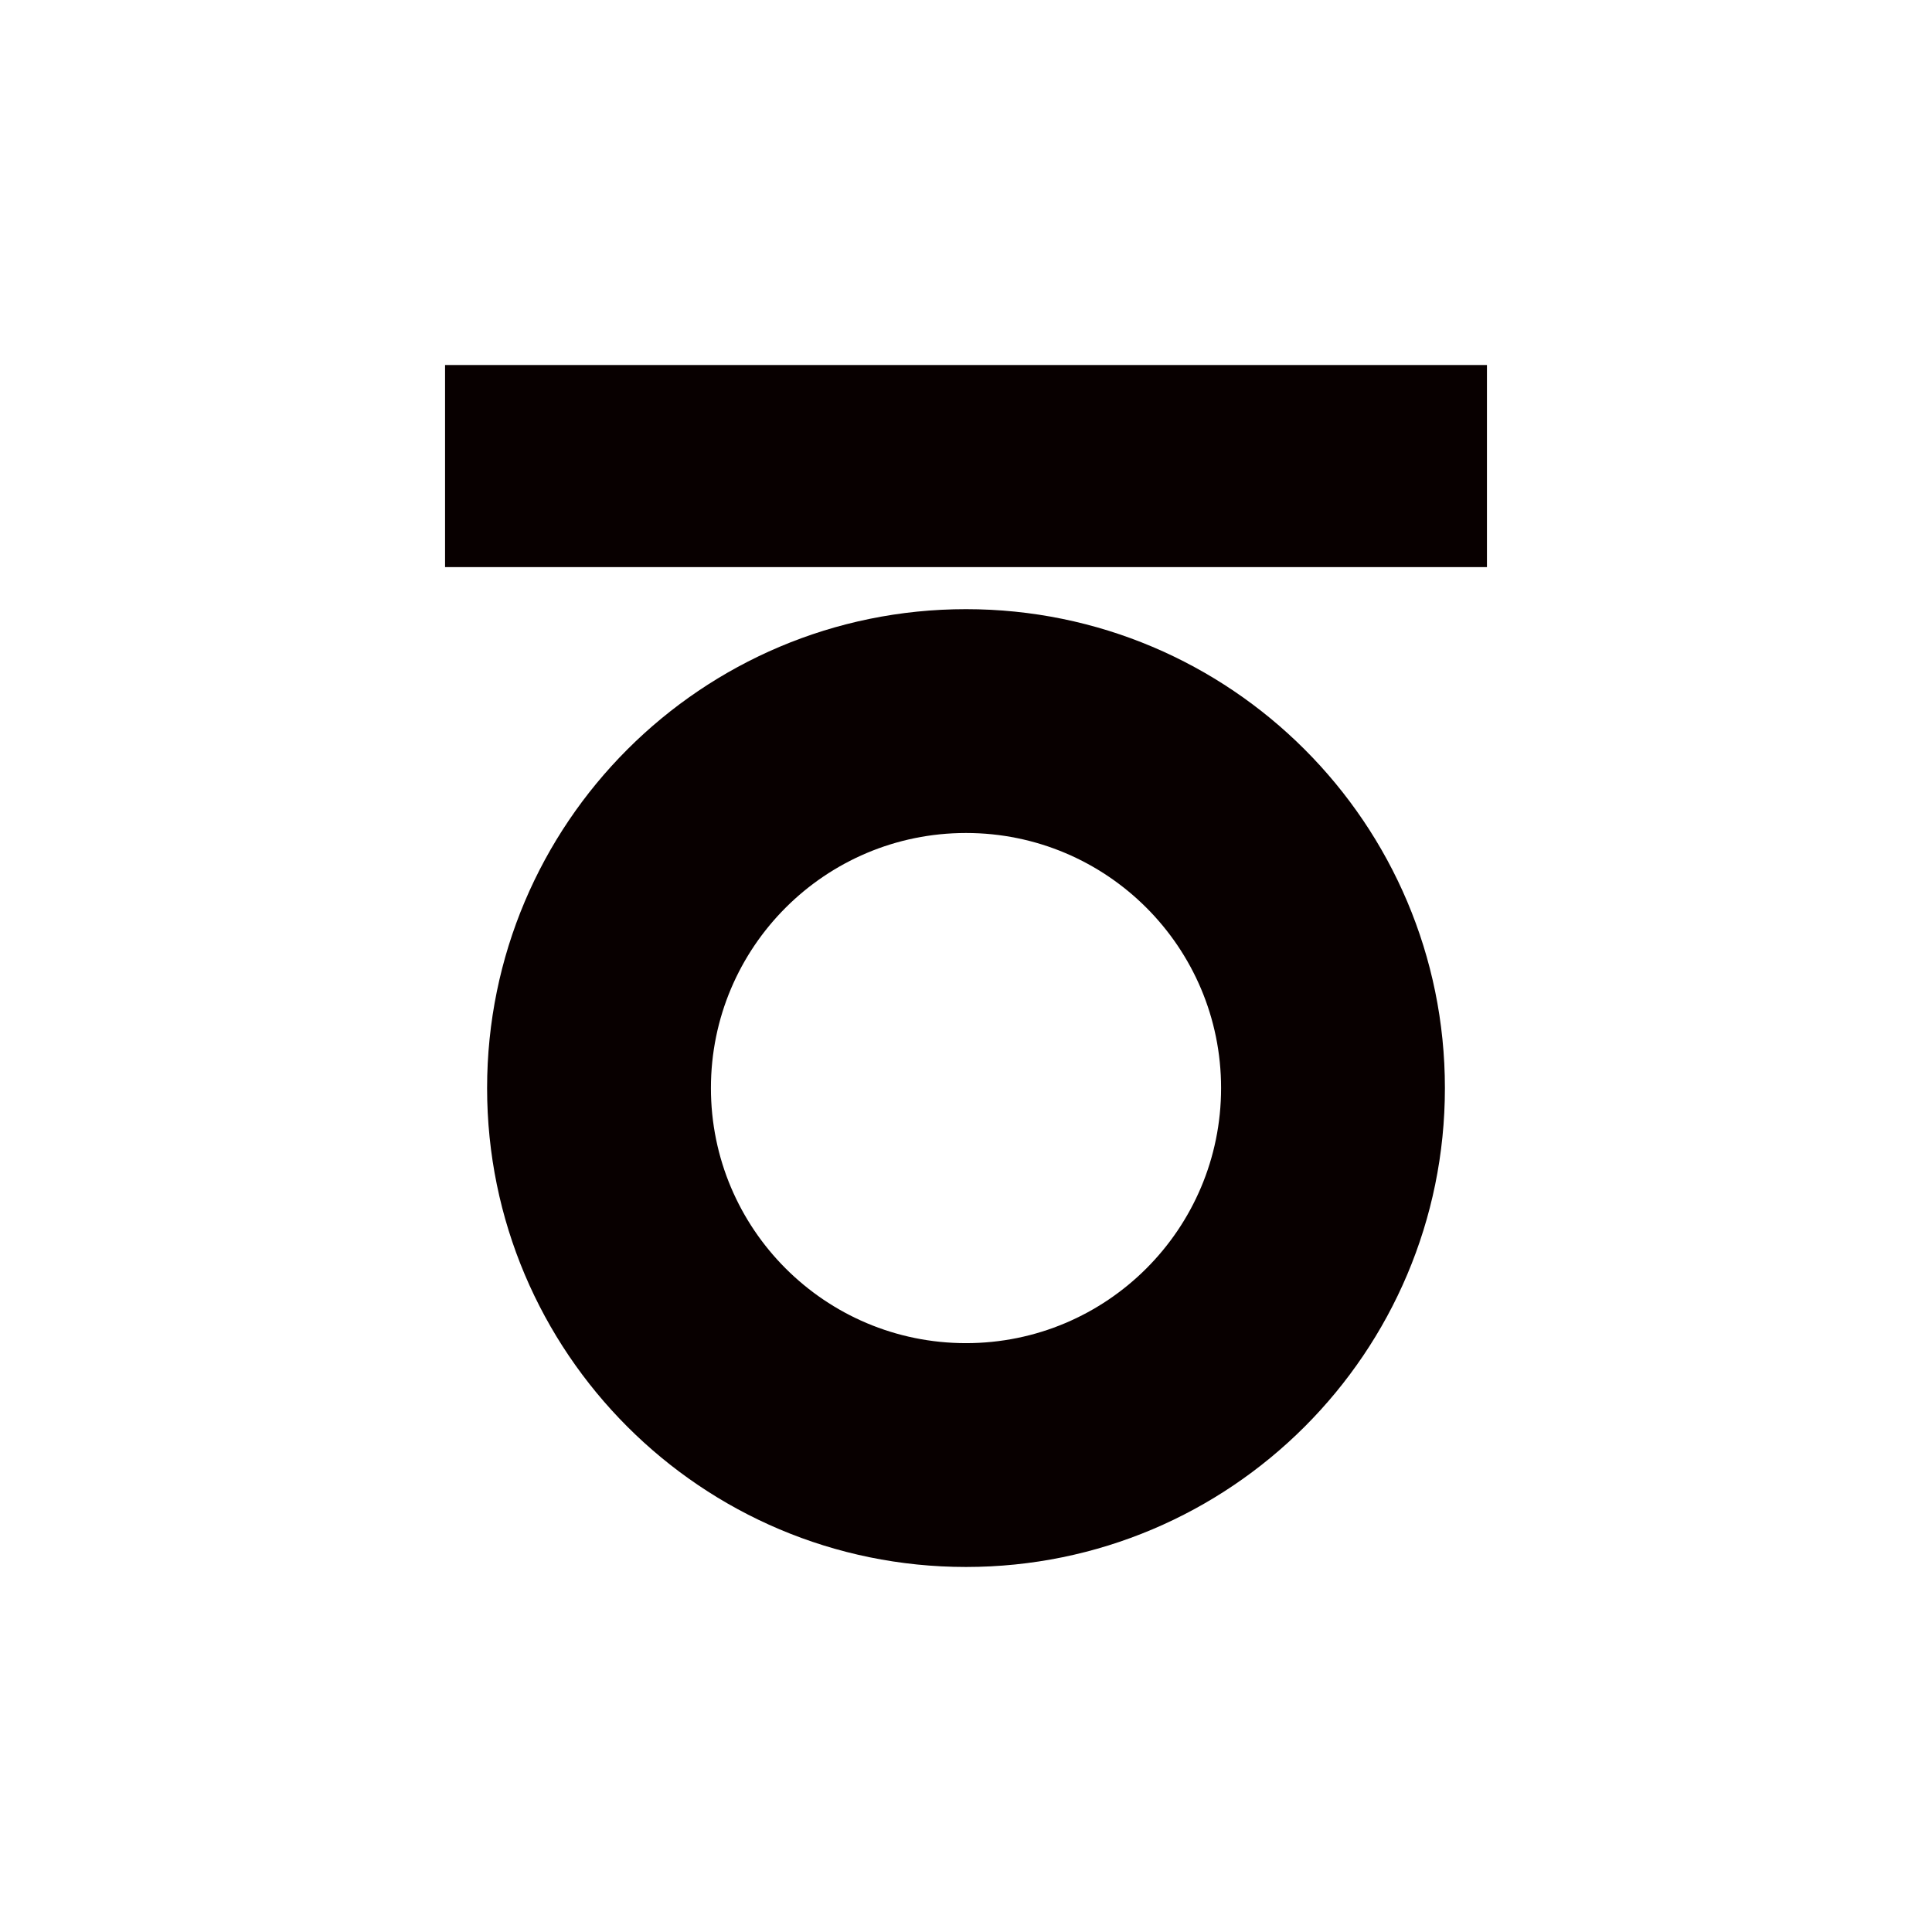
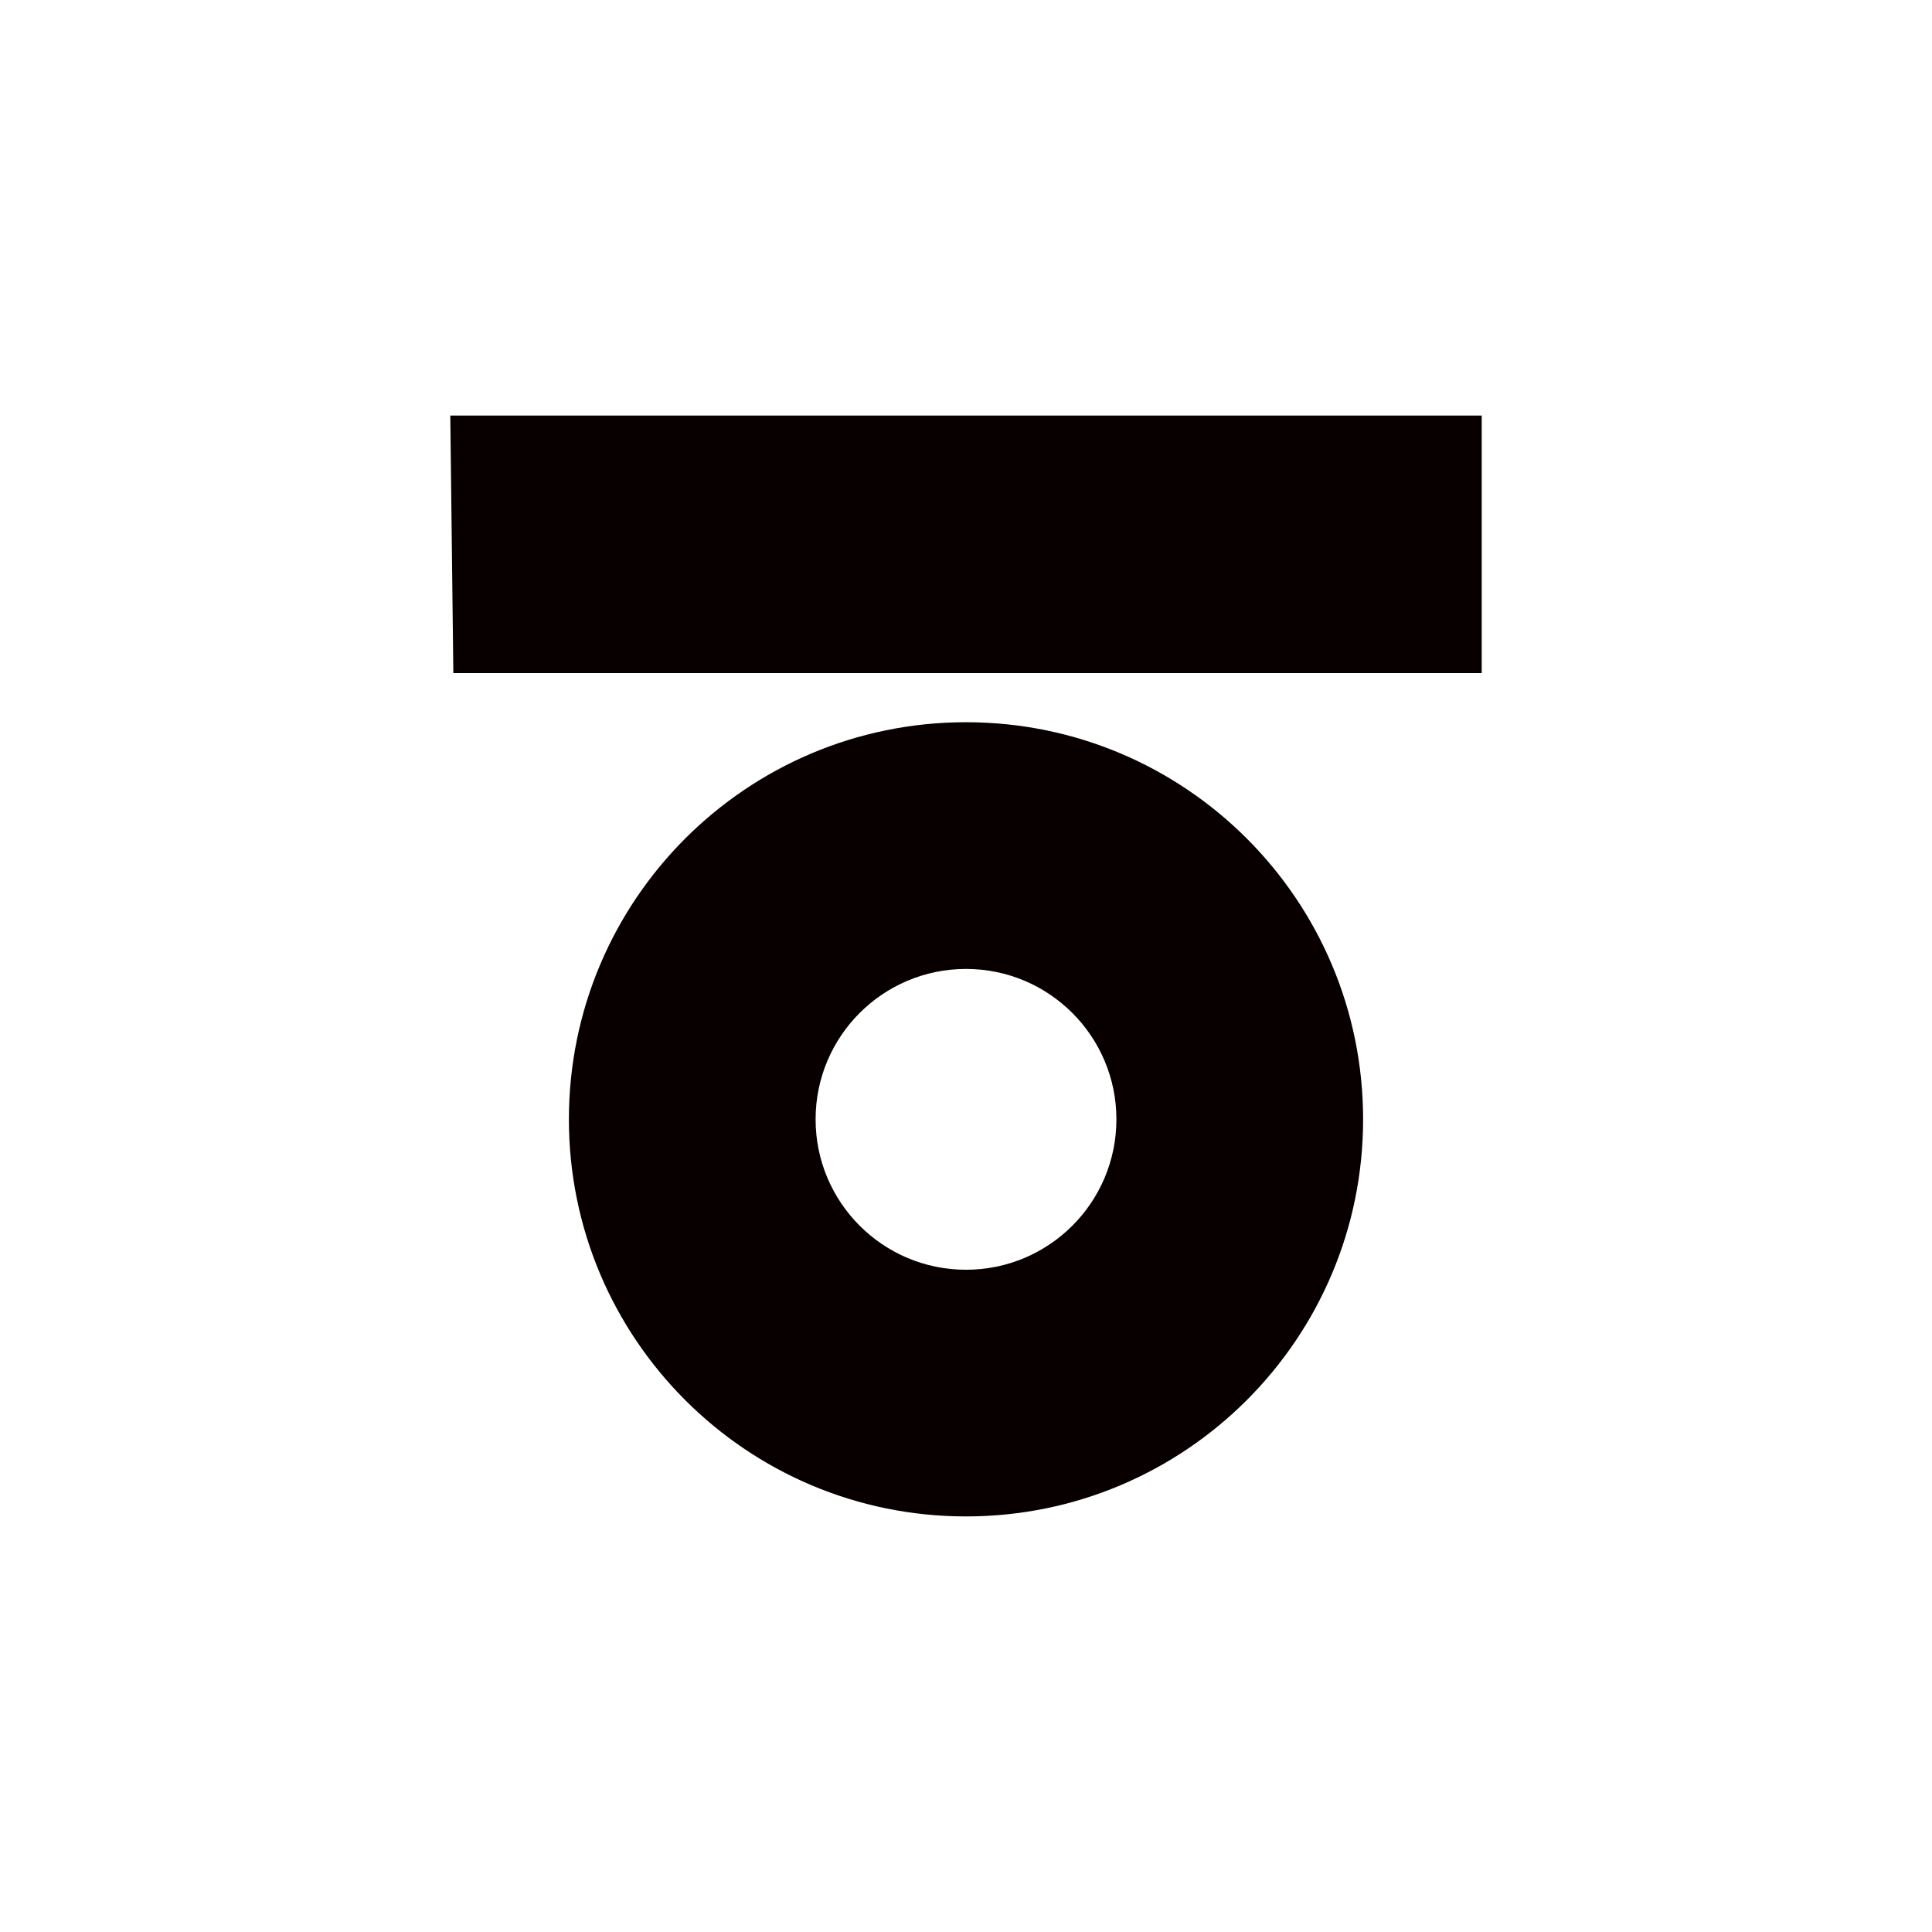
<svg xmlns="http://www.w3.org/2000/svg" viewBox="0 0 100 100">
-   <g transform="translate(577.9091 683.1163)">
-     <path d="M-527.909-651.586c-13.69,0-24.788,11.098-24.788,24.788,0,13.69,11.098,24.788,24.788,24.788,13.69,0,24.788-11.098,24.788-24.788,0-13.69-11.098-24.788-24.788-24.788ZM-527.909-613.595c-7.292,0-13.203-5.911-13.203-13.203,0-7.292,5.911-13.203,13.203-13.203,7.292,0,13.203,5.911,13.203,13.203,0,7.292-5.911,13.203-13.203,13.203Z" style="fill: #080000;" />
-     <path d="M-554.873-664.223h53.928v10.46h-53.928v-10.46Z" style="fill: #080000;" />
+   <g transform="translate(577.9091 685.582)">
+     <path d="M-527.909-648.2c-11.352,0-20.554,9.202-20.554,20.554,0,11.352,9.202,20.554,20.554,20.554,11.352,0,20.554-9.202,20.554-20.554,0-11.352-9.202-20.554-20.554-20.554ZM-527.909-619.86c-4.3,0-7.785-3.486-7.785-7.785,0-4.3,3.486-7.785,7.785-7.785,4.3,0,7.785,3.486,7.785,7.785,0,4.3-3.486,7.785-7.785,7.785Z" style="fill: #080000;" />
+     <polygon points="-554.602 -664.072 -554.444 -650.741 -501.216 -650.741 -501.216 -664.072 -554.602 -664.072" style="fill: #080000;" />
  </g>
</svg>
